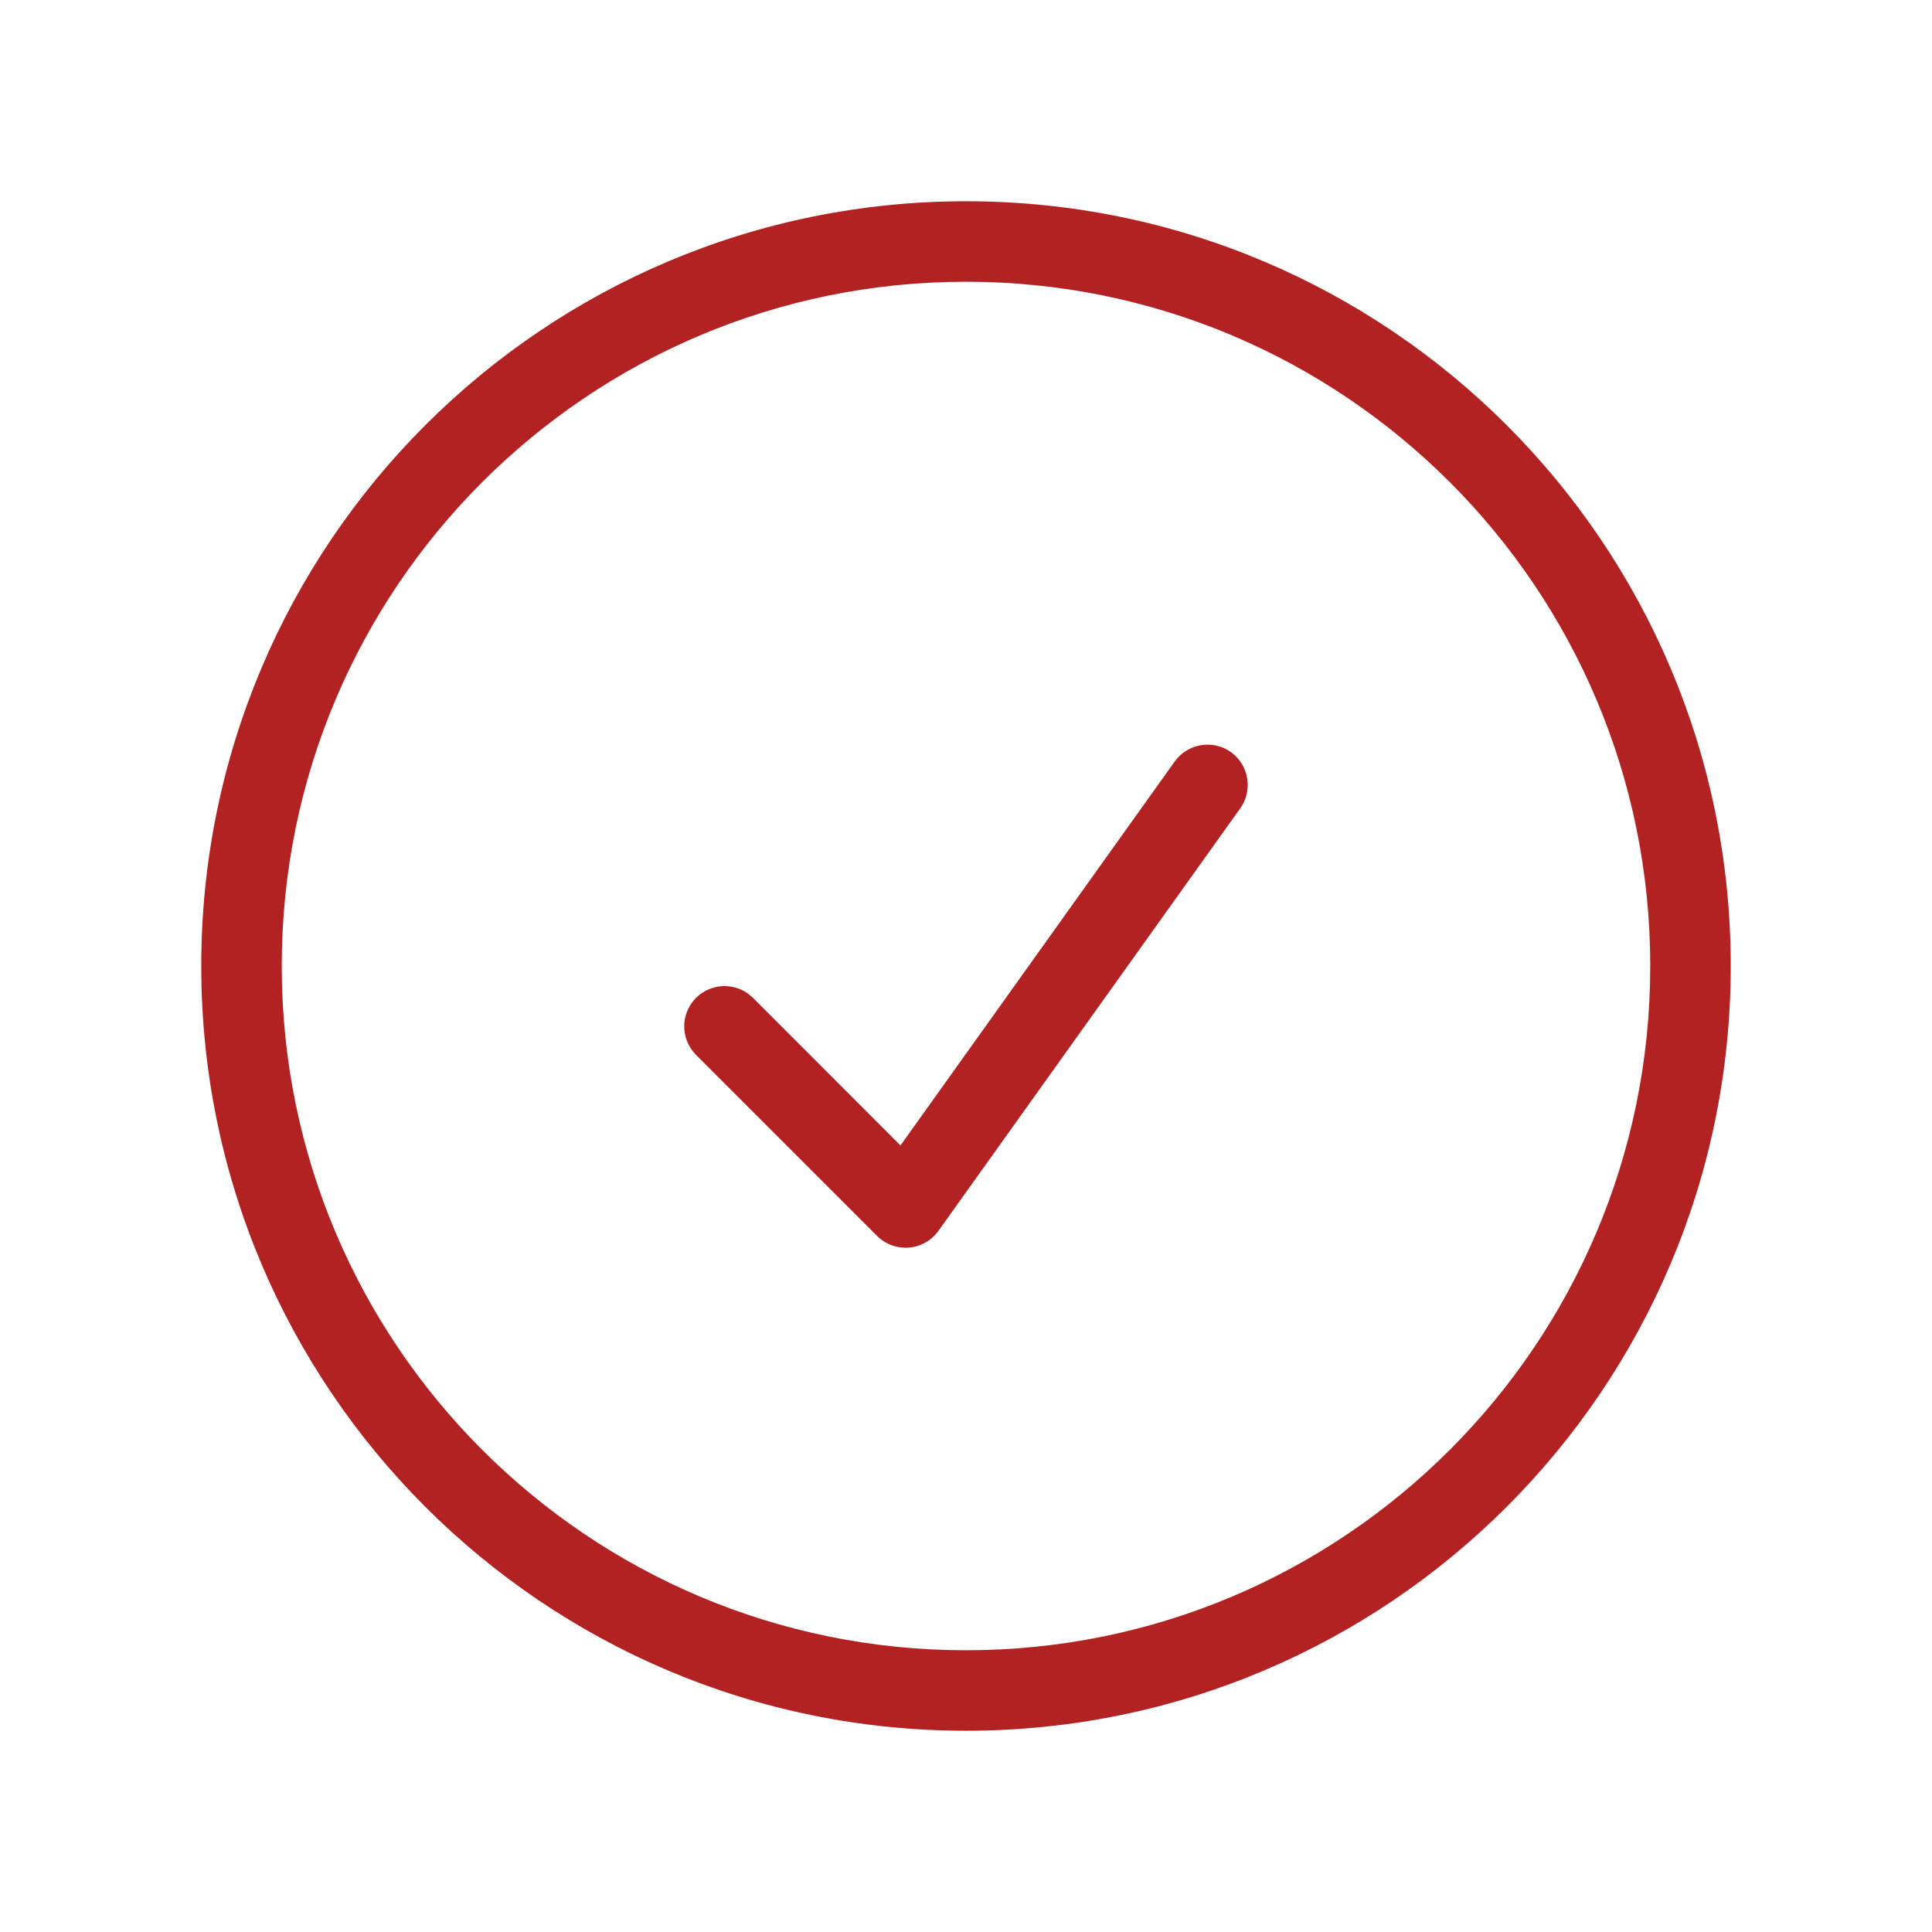
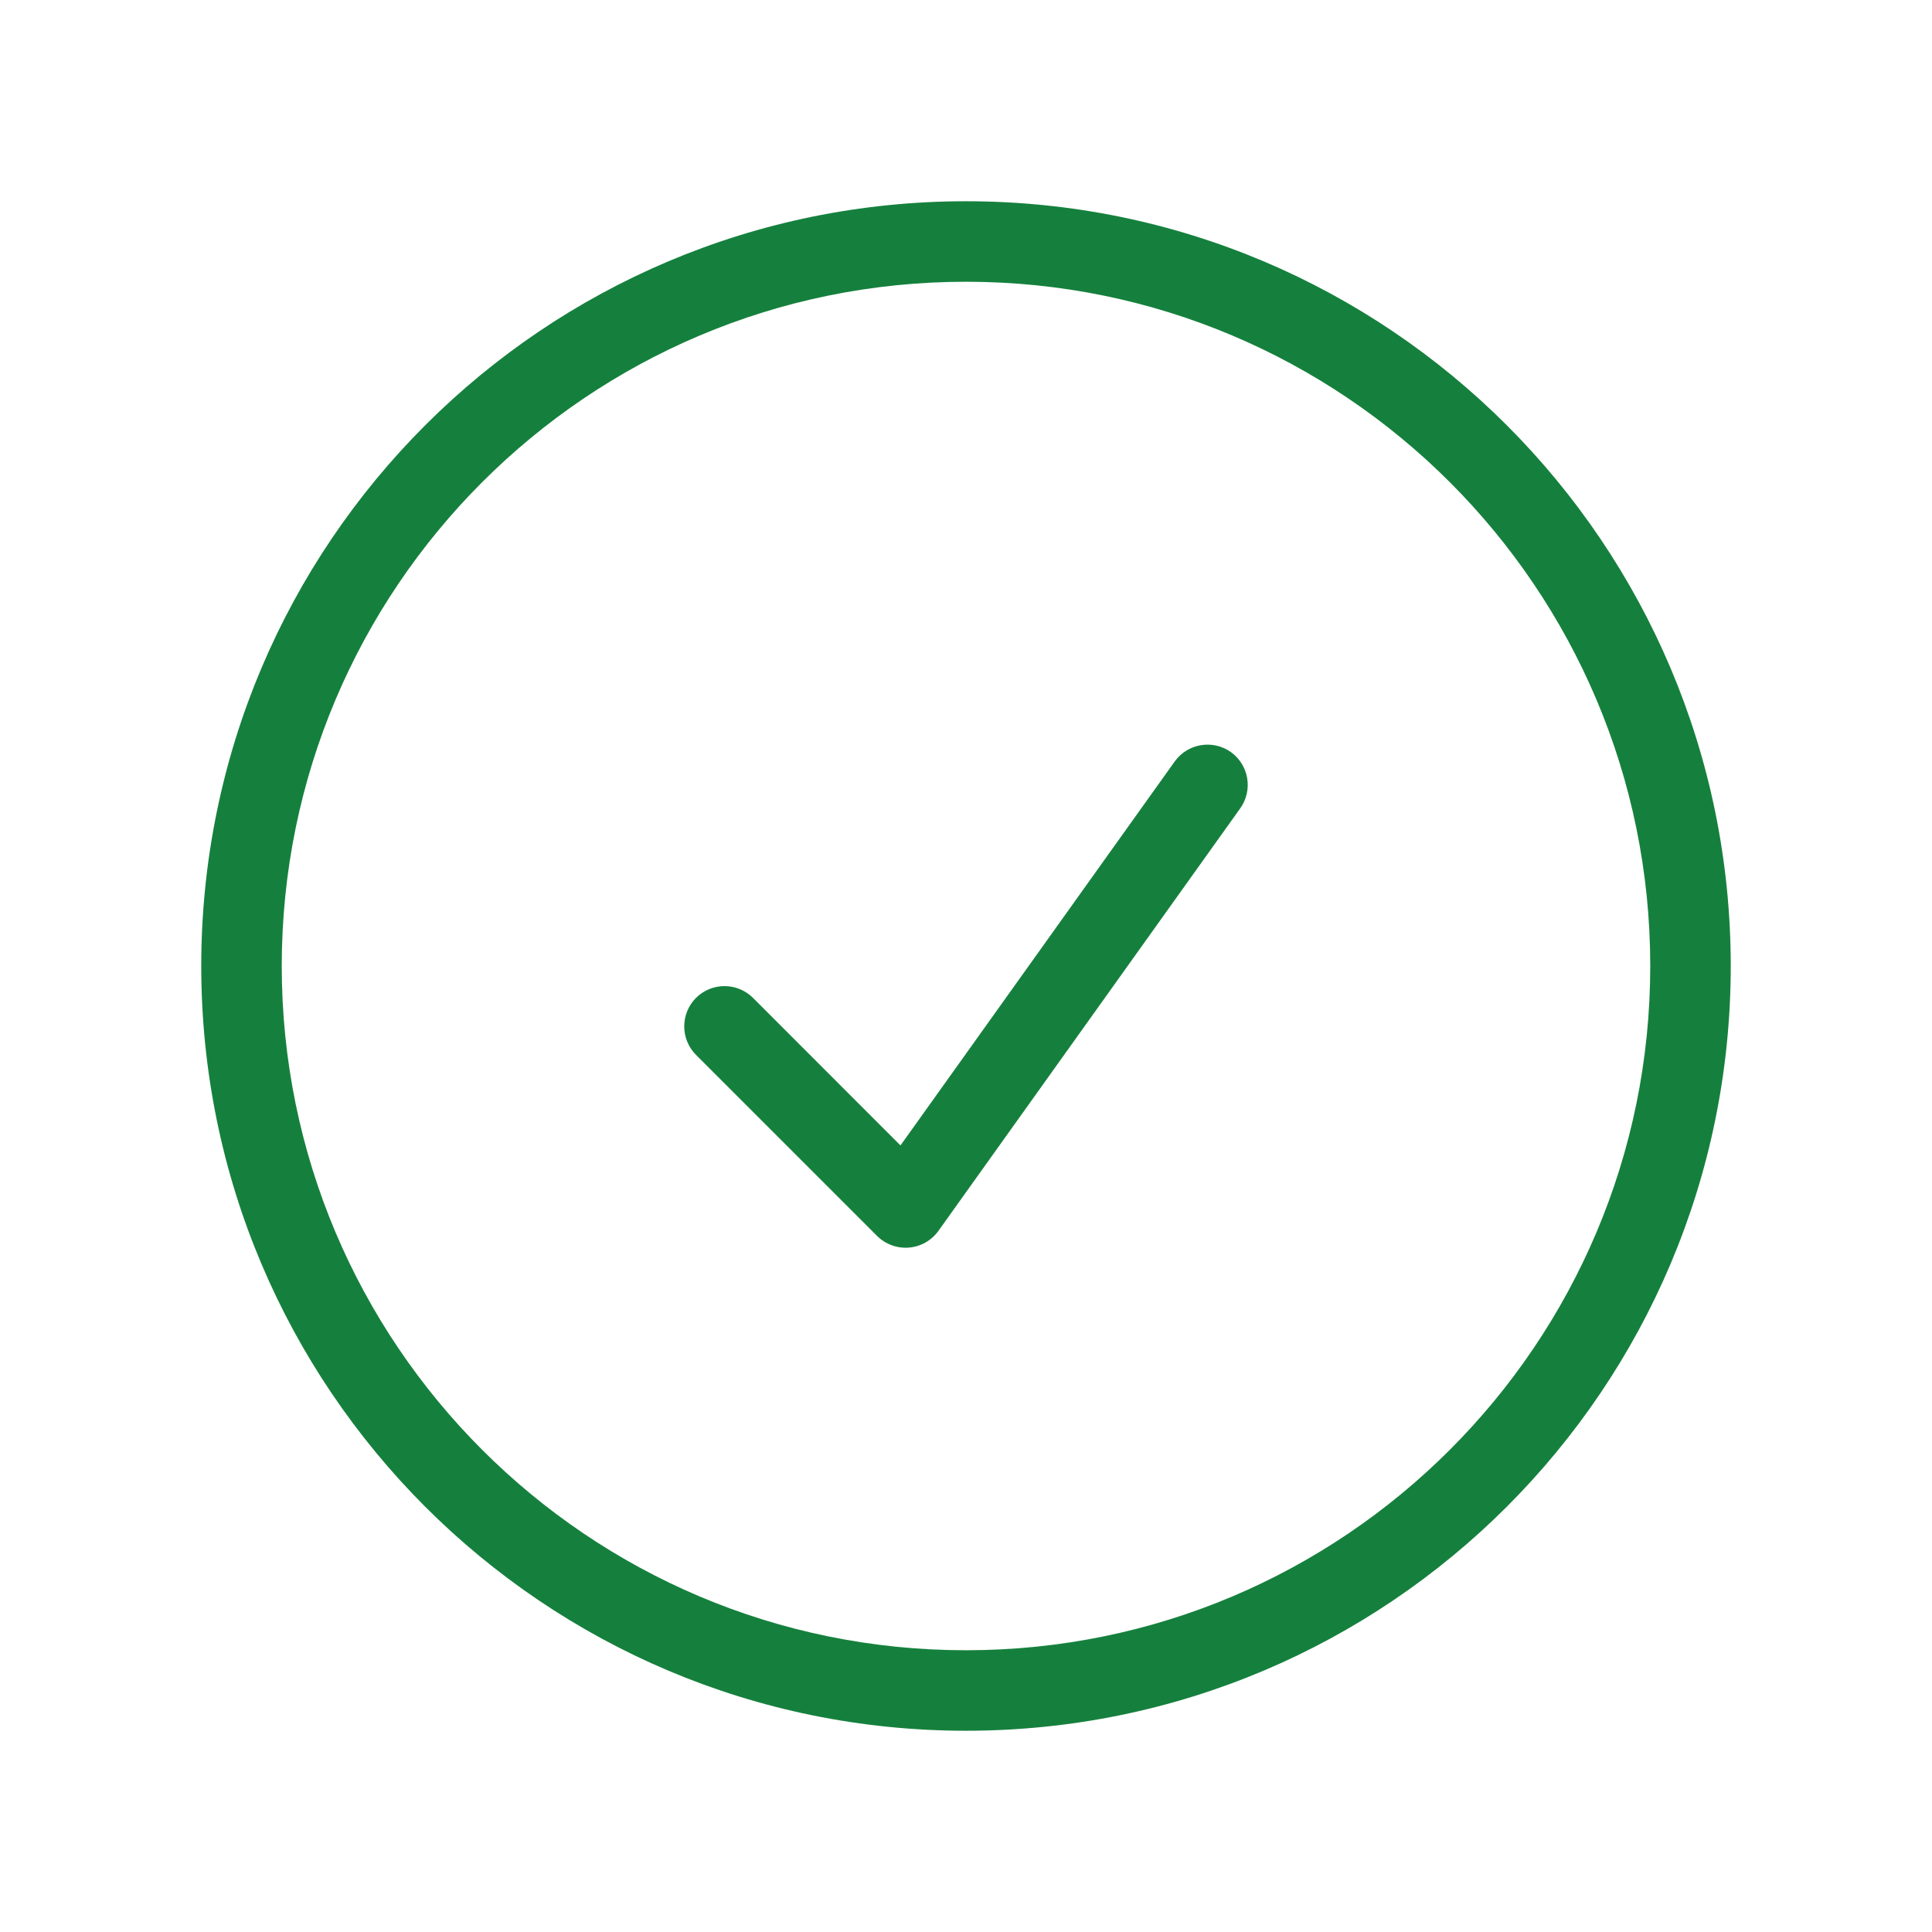
<svg xmlns="http://www.w3.org/2000/svg" width="24" height="24" viewBox="0 0 24 24" fill="none" _ngcontent-ng-c3771109275="" class="w-5 h-5 lg:w-6 lg:h-6 mt-[2px]" aria-hidden="true">
-   <path fill-rule="evenodd" clip-rule="evenodd" d="M12 3.5C7.306 3.5 3.5 7.306 3.5 12C3.5 16.694 7.306 20.5 12 20.5C16.694 20.5 20.5 16.694 20.5 12C20.5 7.306 16.694 3.5 12 3.5ZM2.5 12C2.5 6.753 6.753 2.5 12 2.5C17.247 2.5 21.5 6.753 21.5 12C21.5 17.247 17.247 21.5 12 21.5C6.753 21.5 2.5 17.247 2.5 12ZM15.291 9.343C15.515 9.504 15.567 9.816 15.407 10.041L11.657 15.291C11.571 15.41 11.438 15.486 11.291 15.498C11.145 15.51 11 15.457 10.896 15.354L8.646 13.104C8.451 12.908 8.451 12.592 8.646 12.396C8.842 12.201 9.158 12.201 9.354 12.396L11.186 14.229L14.593 9.459C14.754 9.235 15.066 9.183 15.291 9.343Z" fill="#B22222" _ngcontent-ng-c3771109275="" />
+   <path fill-rule="evenodd" clip-rule="evenodd" d="M12 3.5C7.306 3.5 3.5 7.306 3.5 12C3.5 16.694 7.306 20.5 12 20.5C16.694 20.5 20.5 16.694 20.5 12C20.5 7.306 16.694 3.5 12 3.5ZM2.5 12C2.5 6.753 6.753 2.5 12 2.5C17.247 2.5 21.5 6.753 21.5 12C21.5 17.247 17.247 21.5 12 21.5C6.753 21.5 2.5 17.247 2.5 12ZM15.291 9.343C15.515 9.504 15.567 9.816 15.407 10.041L11.657 15.291C11.571 15.41 11.438 15.486 11.291 15.498C11.145 15.51 11 15.457 10.896 15.354L8.646 13.104C8.451 12.908 8.451 12.592 8.646 12.396C8.842 12.201 9.158 12.201 9.354 12.396L11.186 14.229L14.593 9.459C14.754 9.235 15.066 9.183 15.291 9.343Z" fill="#15803D" _ngcontent-ng-c3771109275="" />
</svg>
